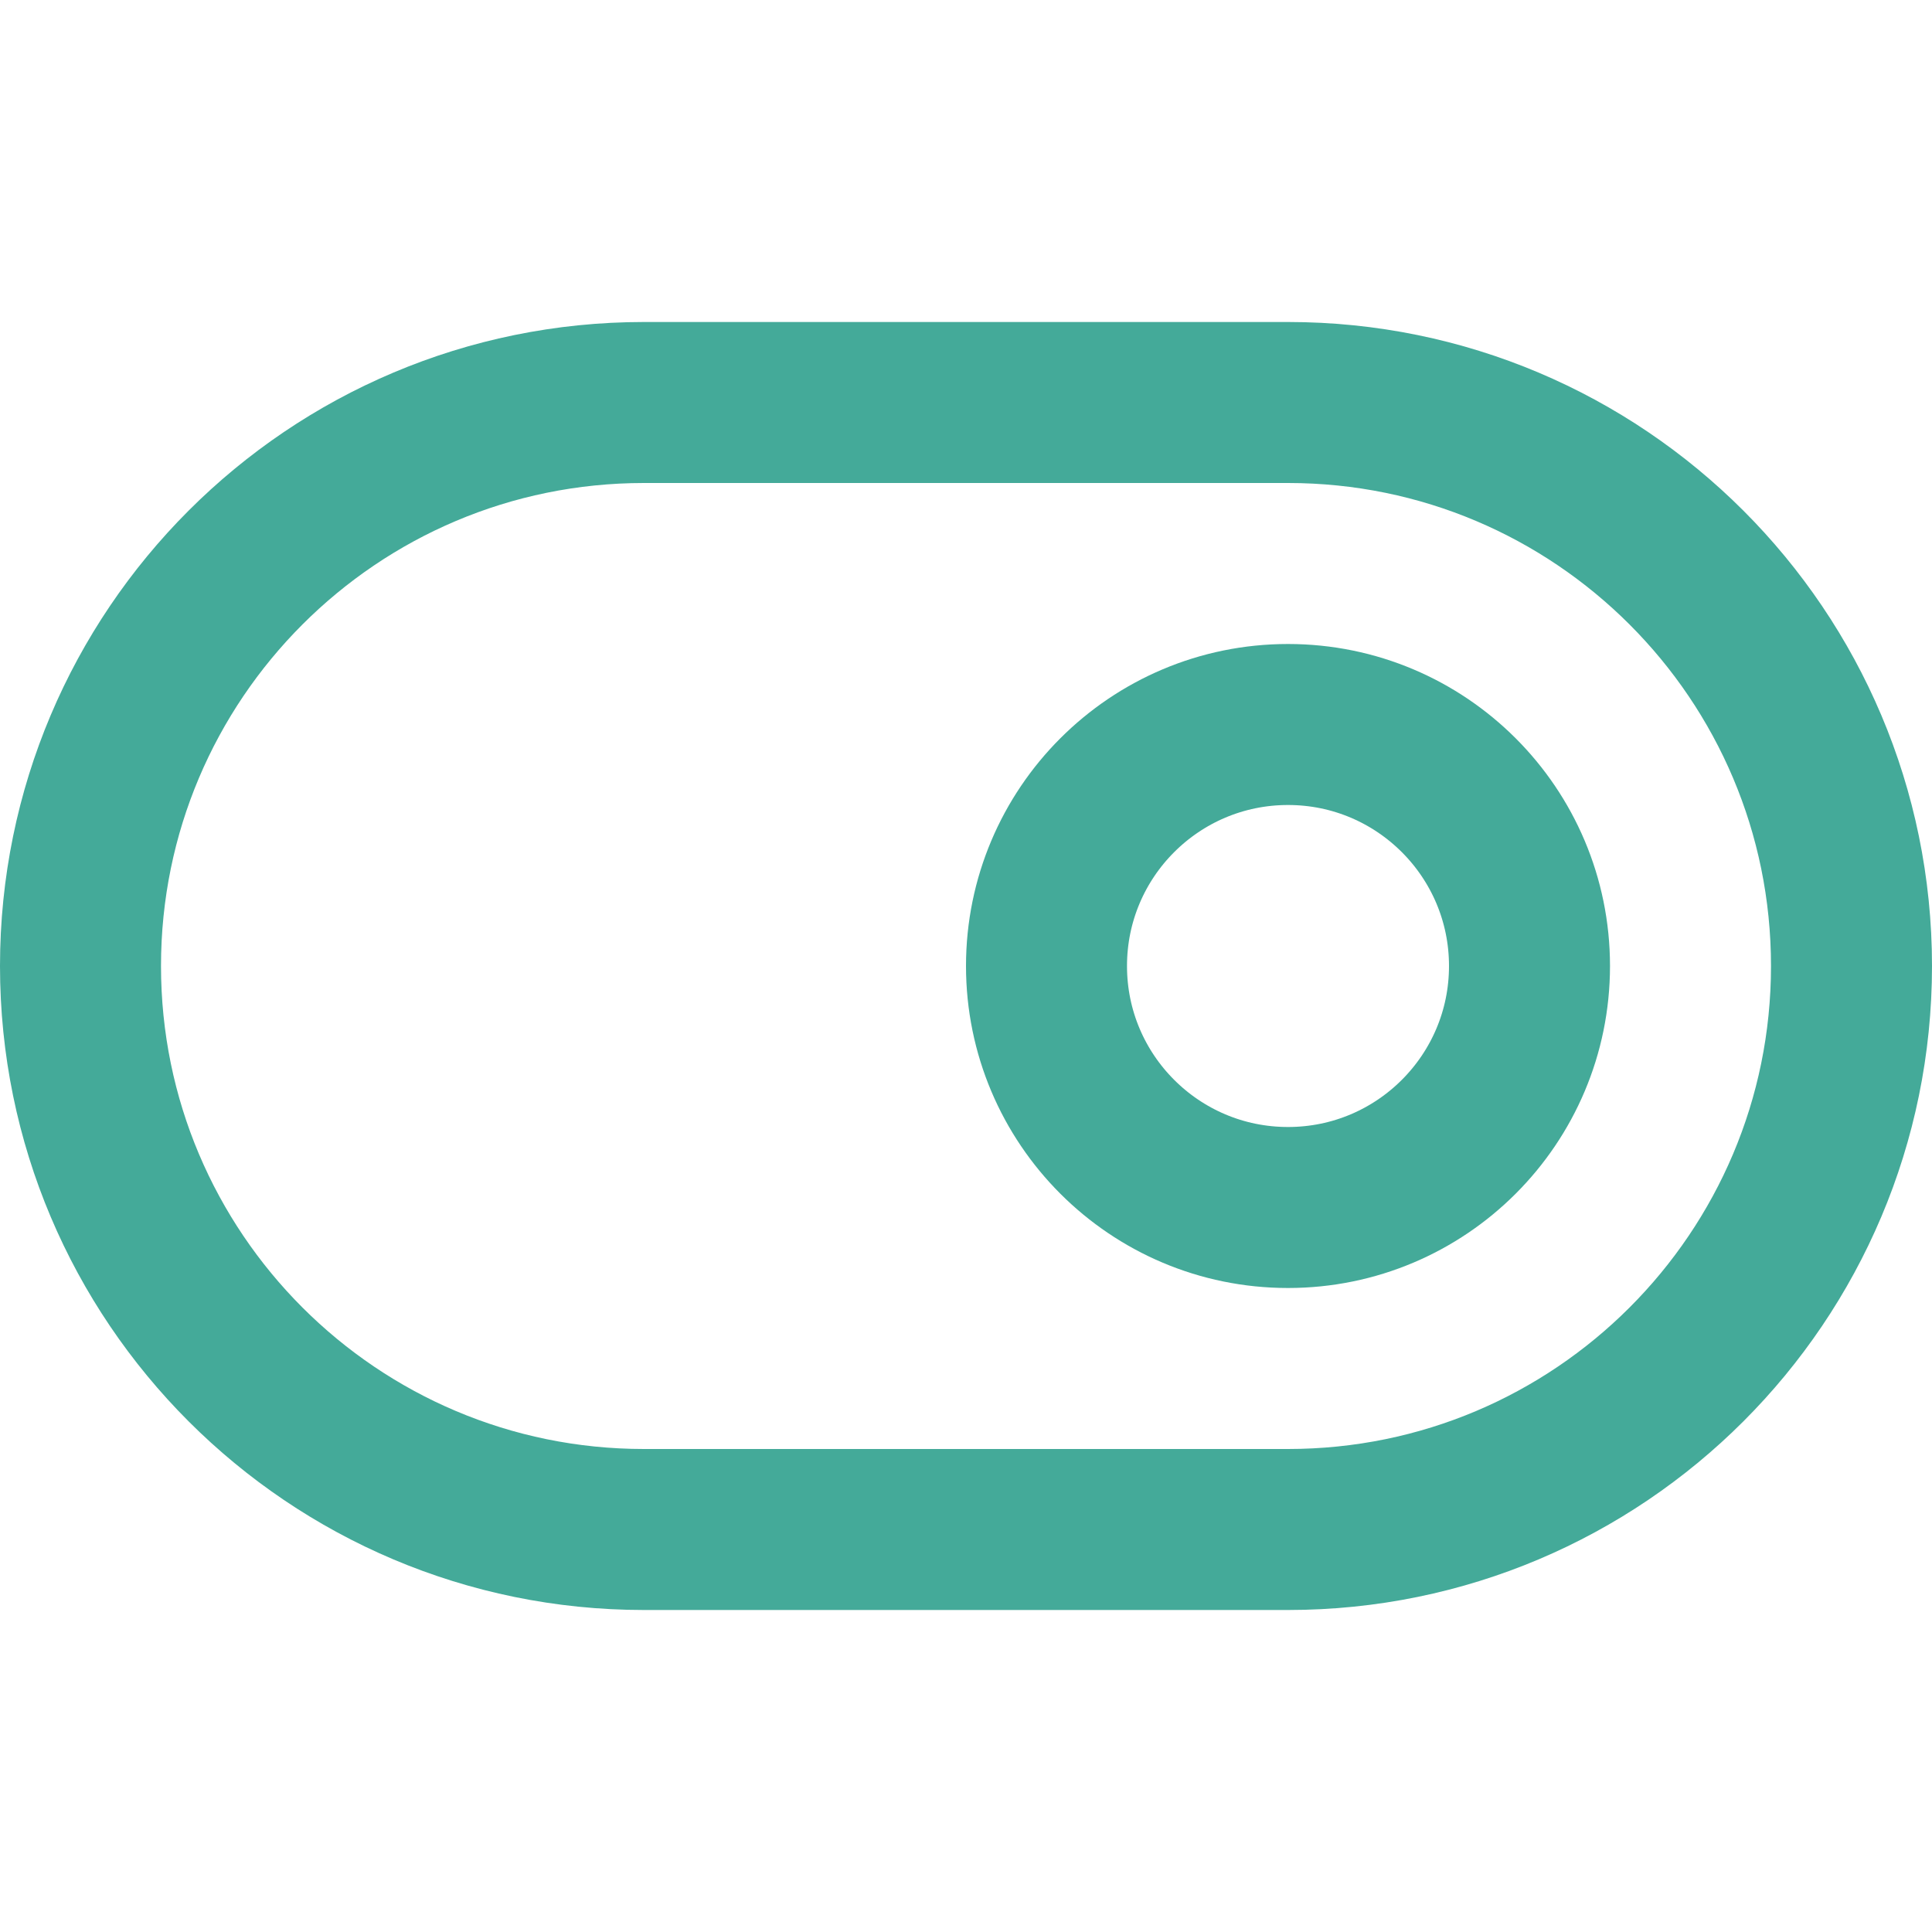
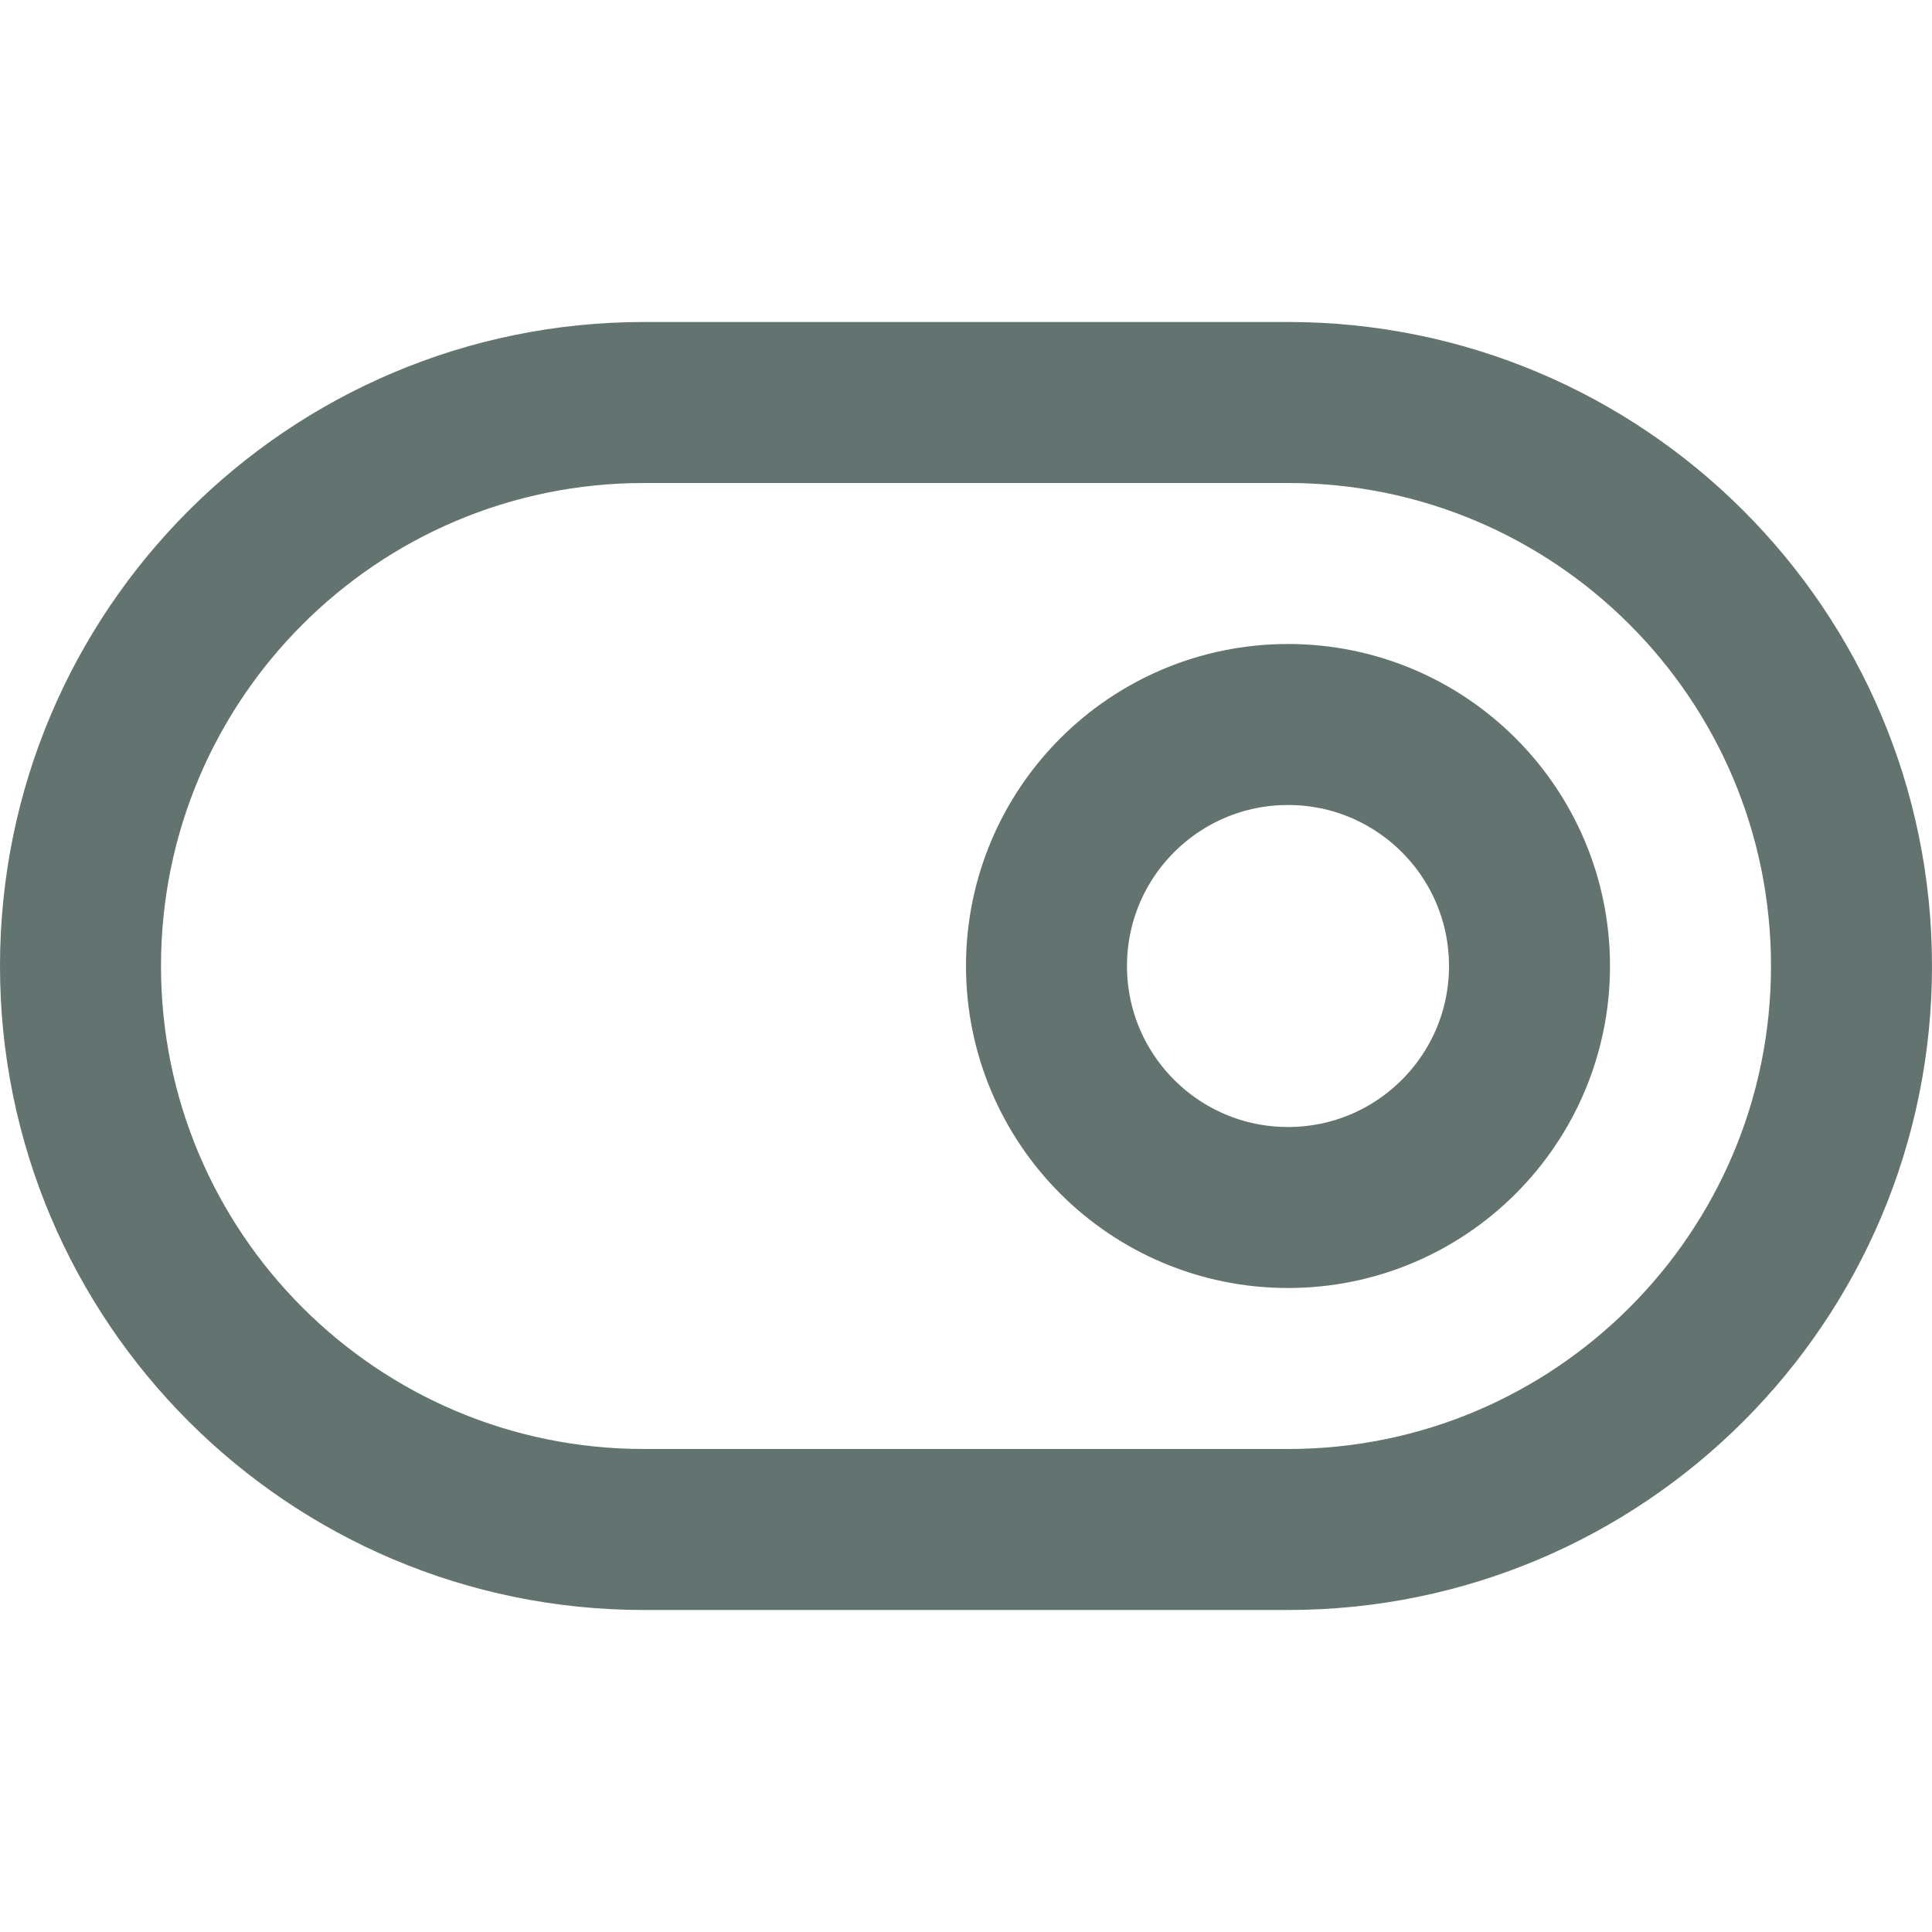
- <svg xmlns="http://www.w3.org/2000/svg" width="24" height="24" viewBox="0 0 24 24" fill="none" stroke="#44AA99" stroke-width="2" stroke-linecap="round" stroke-linejoin="round" class="feather feather-toggle-right">
+ <svg xmlns="http://www.w3.org/2000/svg" width="24" height="24" viewBox="0 0 24 24" fill="none" stroke="#627370" stroke-width="2" stroke-linecap="round" stroke-linejoin="round" class="feather feather-toggle-right">
  <rect x="1" y="5" width="22" height="14" rx="7" ry="7" />
  <circle cx="16" cy="12" r="3" />
</svg>
